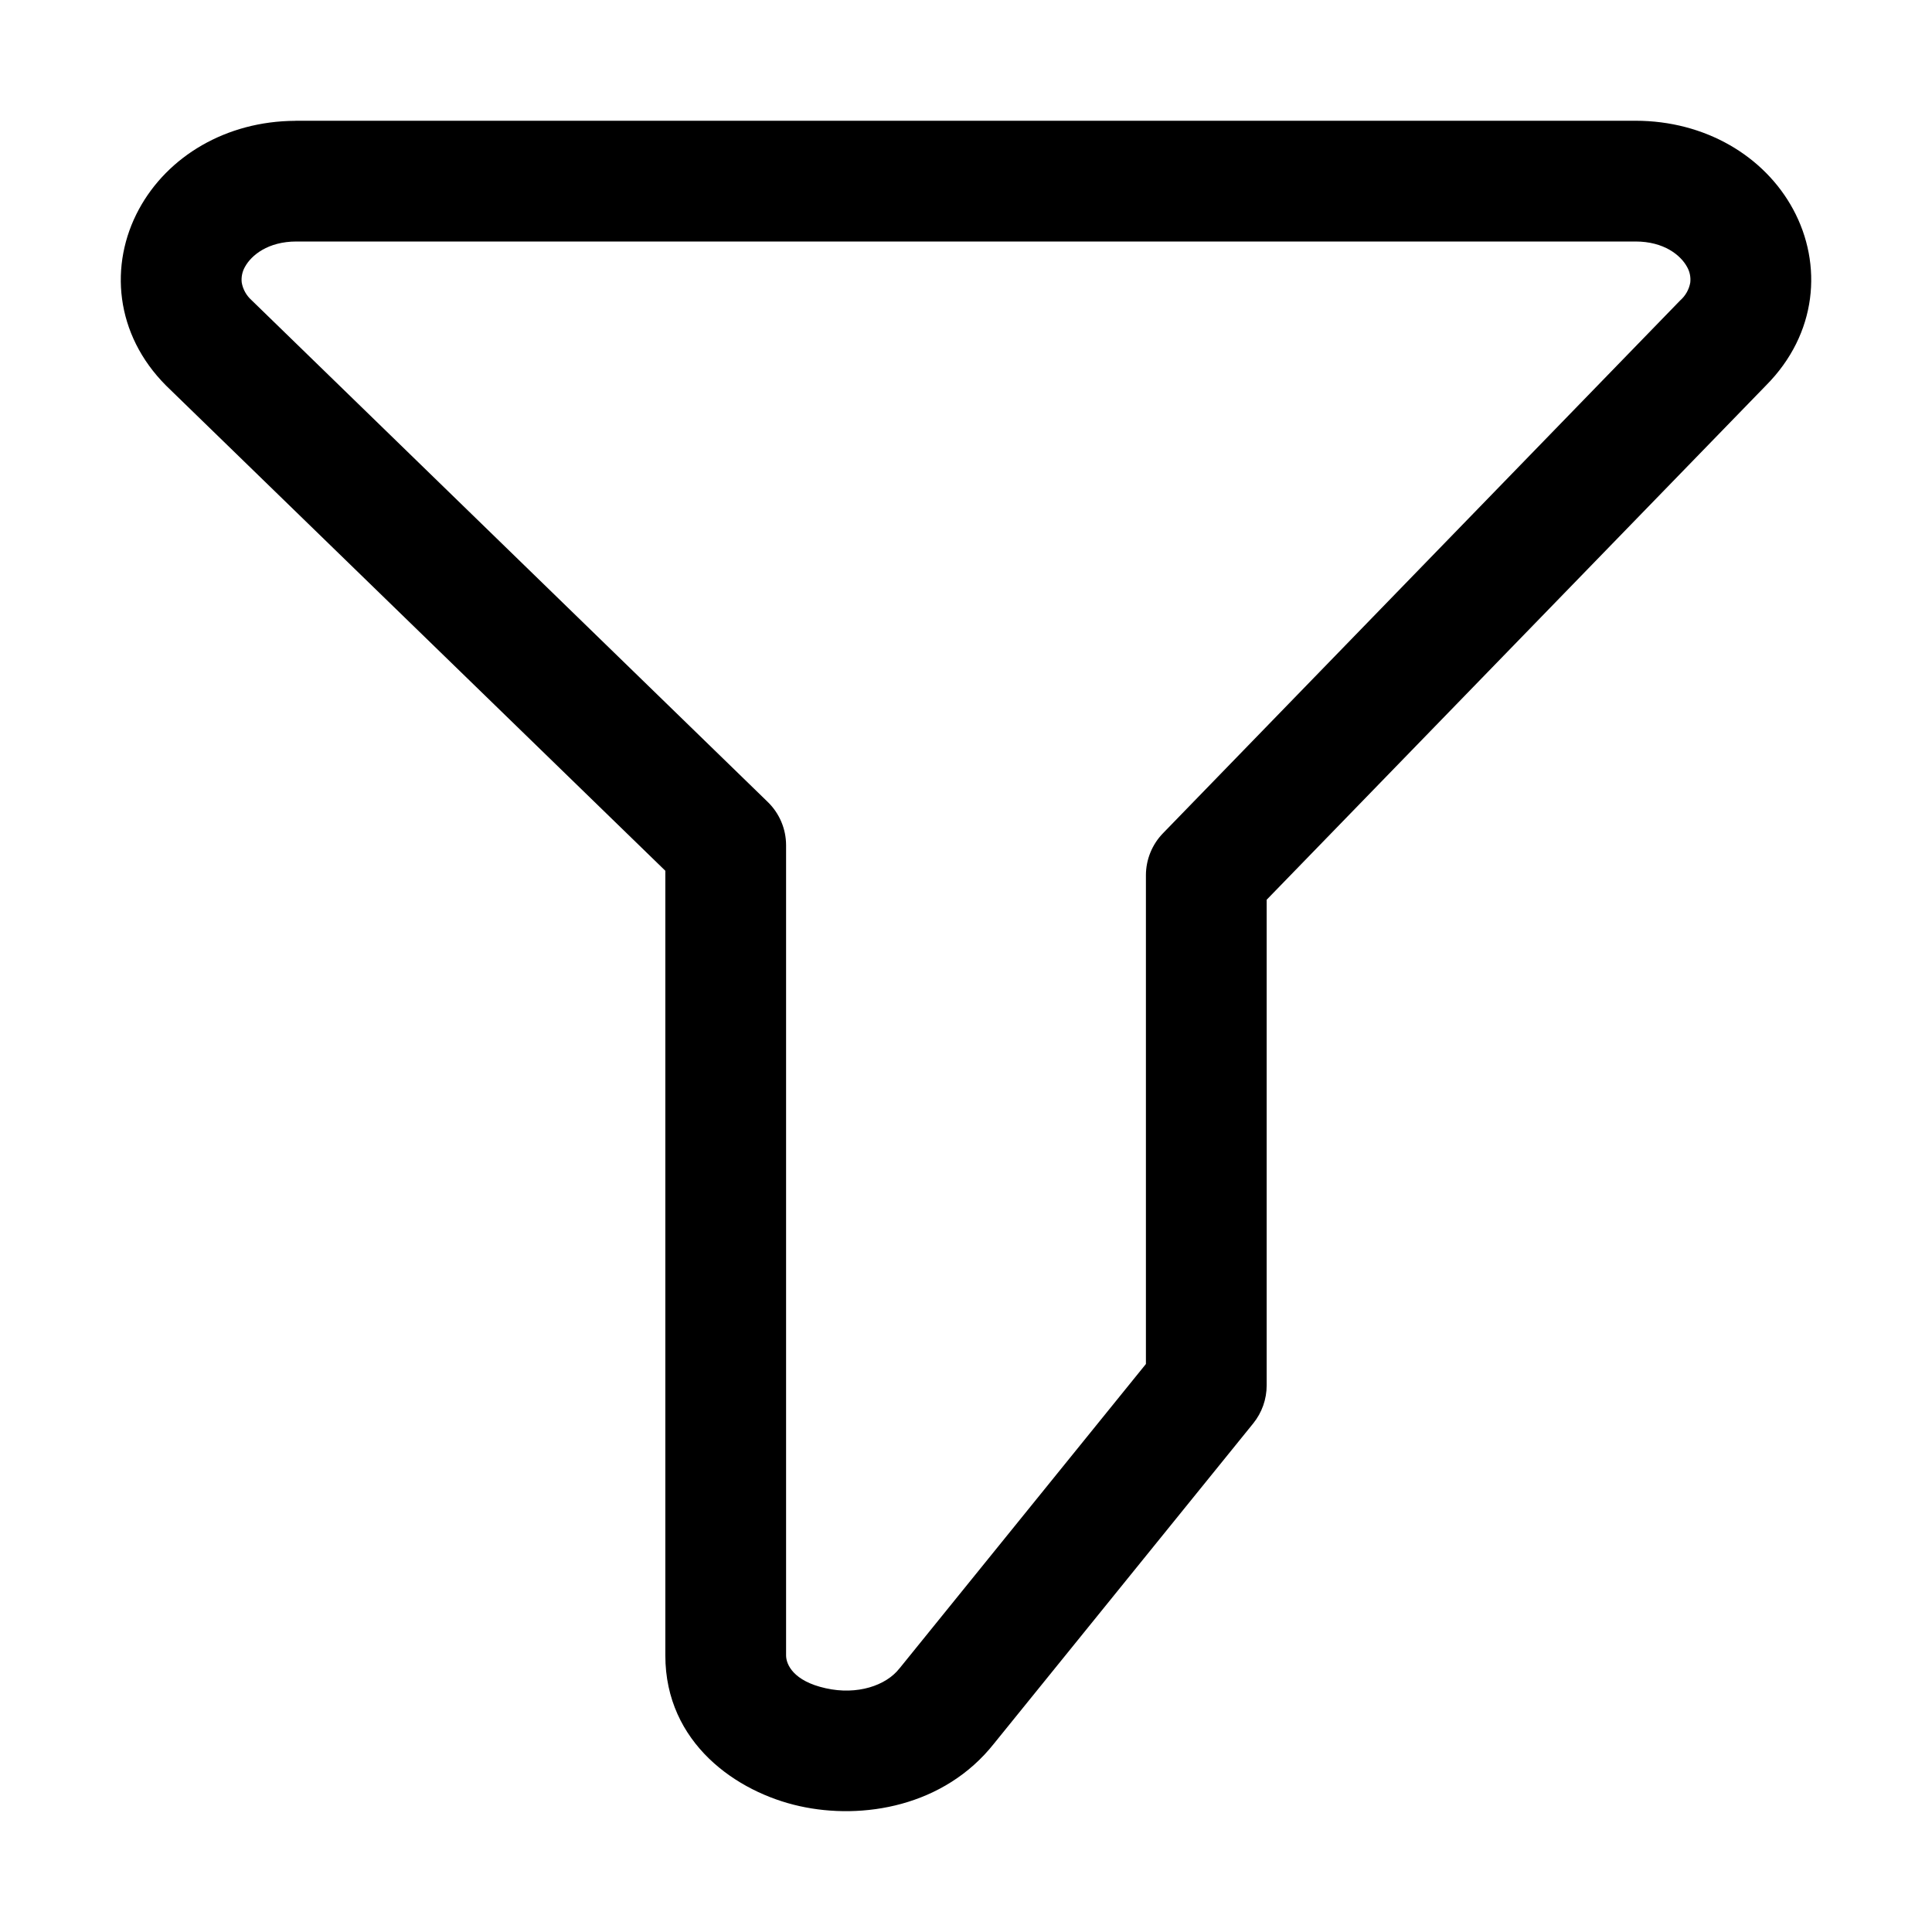
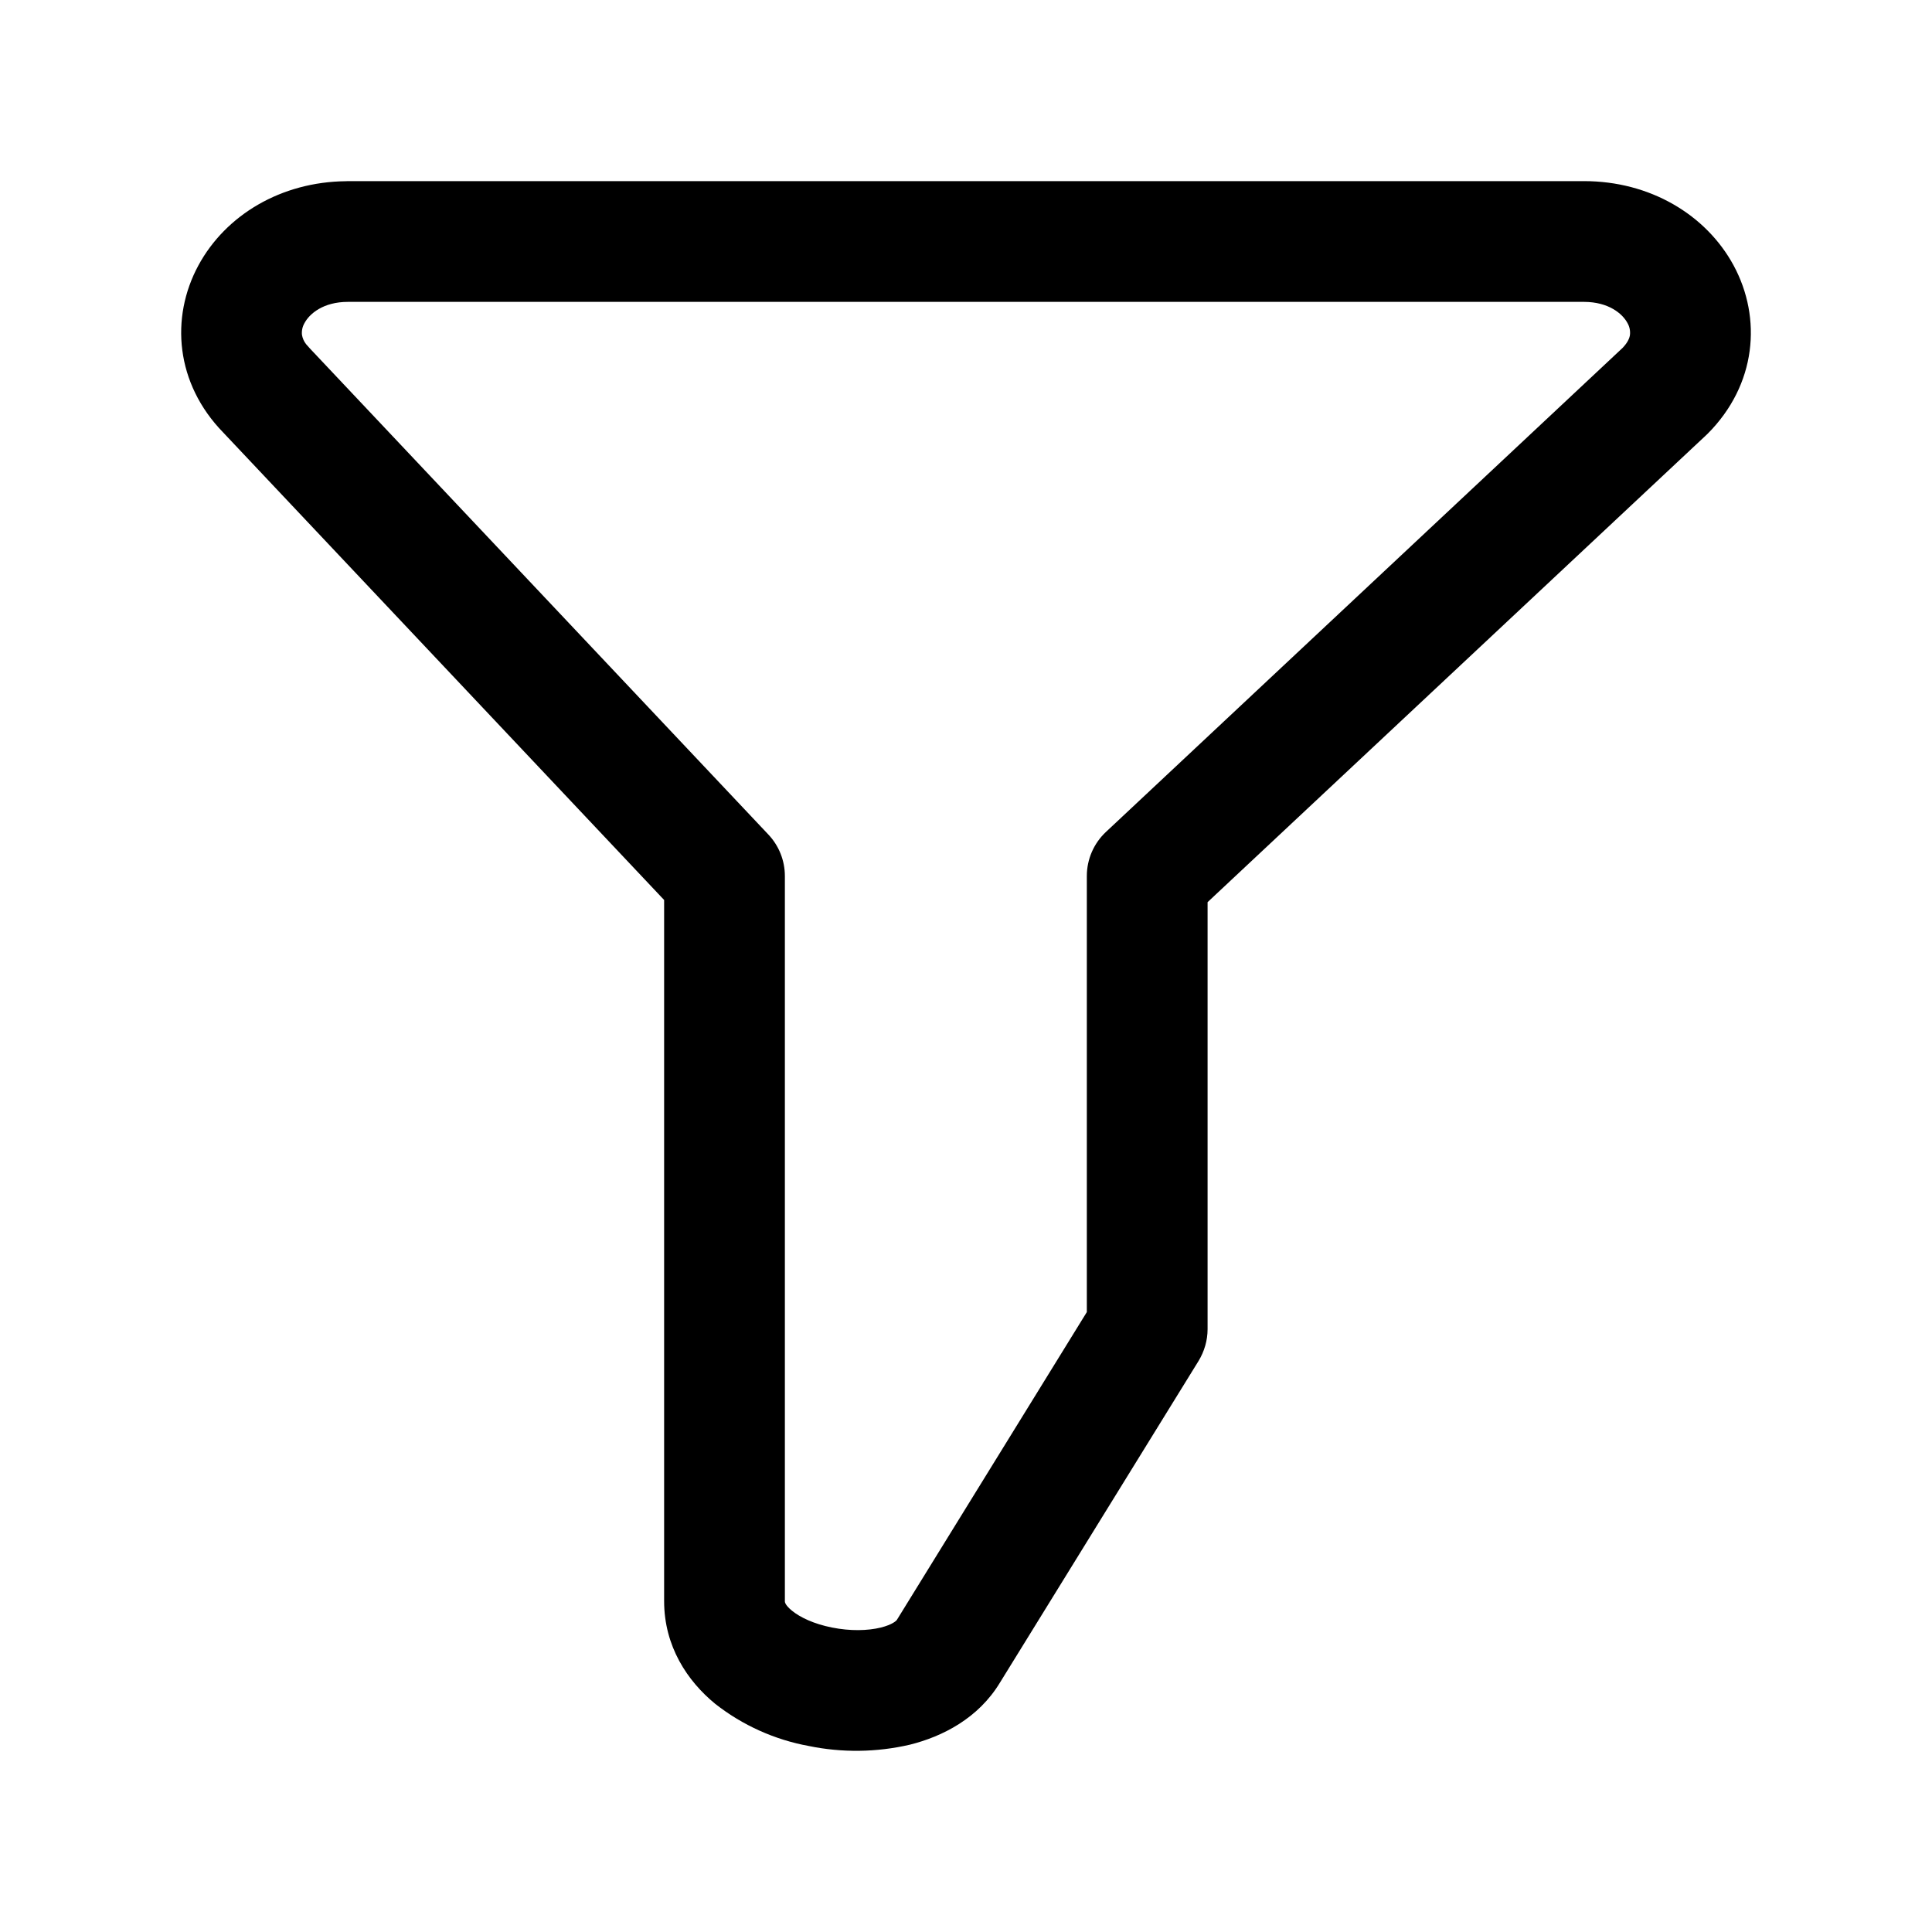
<svg xmlns="http://www.w3.org/2000/svg" width="24" height="24" fill="currentColor" viewBox="0 0 24 24">
-   <path fill-rule="evenodd" d="m3.123 3.727 6.414 6.235a.75.75 0 0 1 .228.538v10.064c0 .112.09.319.492.408.392.088.75-.033.916-.246l.007-.008 3.055-3.774v-6.071a.75.75 0 0 1 .212-.522l6.419-6.613.008-.008a.383.383 0 0 0 .123-.219.32.32 0 0 0-.04-.196c-.079-.144-.285-.315-.64-.315H3.683c-.355 0-.561.171-.64.315a.32.32 0 0 0-.04.196.381.381 0 0 0 .12.216ZM20.317 1.5c.865 0 1.6.438 1.958 1.1.37.684.3 1.547-.336 2.187l-6.204 6.39v6.033a.75.75 0 0 1-.167.472l-3.219 3.976c-.62.785-1.635.953-2.418.778-.776-.172-1.666-.78-1.666-1.872v-9.747l-6.2-6.025c-.64-.64-.71-1.507-.34-2.191.357-.66 1.084-1.096 1.942-1.1a.78.78 0 0 1 .009-.001h16.641Z" clip-rule="evenodd" />
+   <path d="M19.678 2.25c.818 0 1.516.416 1.858 1.048.353.654.285 1.482-.325 2.092a.574.574 0 0 1-.018.017l-6.192 5.8v5.305c0 .139-.04.275-.112.394L12.423 20.9c-.27.448-.719.673-1.12.773a2.94 2.94 0 0 1-1.258.016 2.658 2.658 0 0 1-1.16-.523c-.347-.284-.635-.716-.635-1.276v-8.71L2.774 5.374c-.595-.61-.66-1.428-.31-2.076.339-.627 1.028-1.04 1.837-1.047l.015-.001h15.362ZM9.75 19.891c0 .003-.006.04.086.116.1.083.275.167.501.211.224.045.442.04.605 0 .147-.037.191-.085.197-.092l.004-.006 2.358-3.821v-5.417a.75.75 0 0 1 .237-.547l6.417-6.012c.07-.072.089-.13.093-.164a.241.241 0 0 0-.032-.148c-.061-.113-.231-.26-.538-.261H4.322c-.307 0-.477.148-.538.261a.242.242 0 0 0-.033.148.255.255 0 0 0 .052.117l.047.053.015.016 5.68 6.022a.75.75 0 0 1 .205.515v9.01Z" />
</svg>
